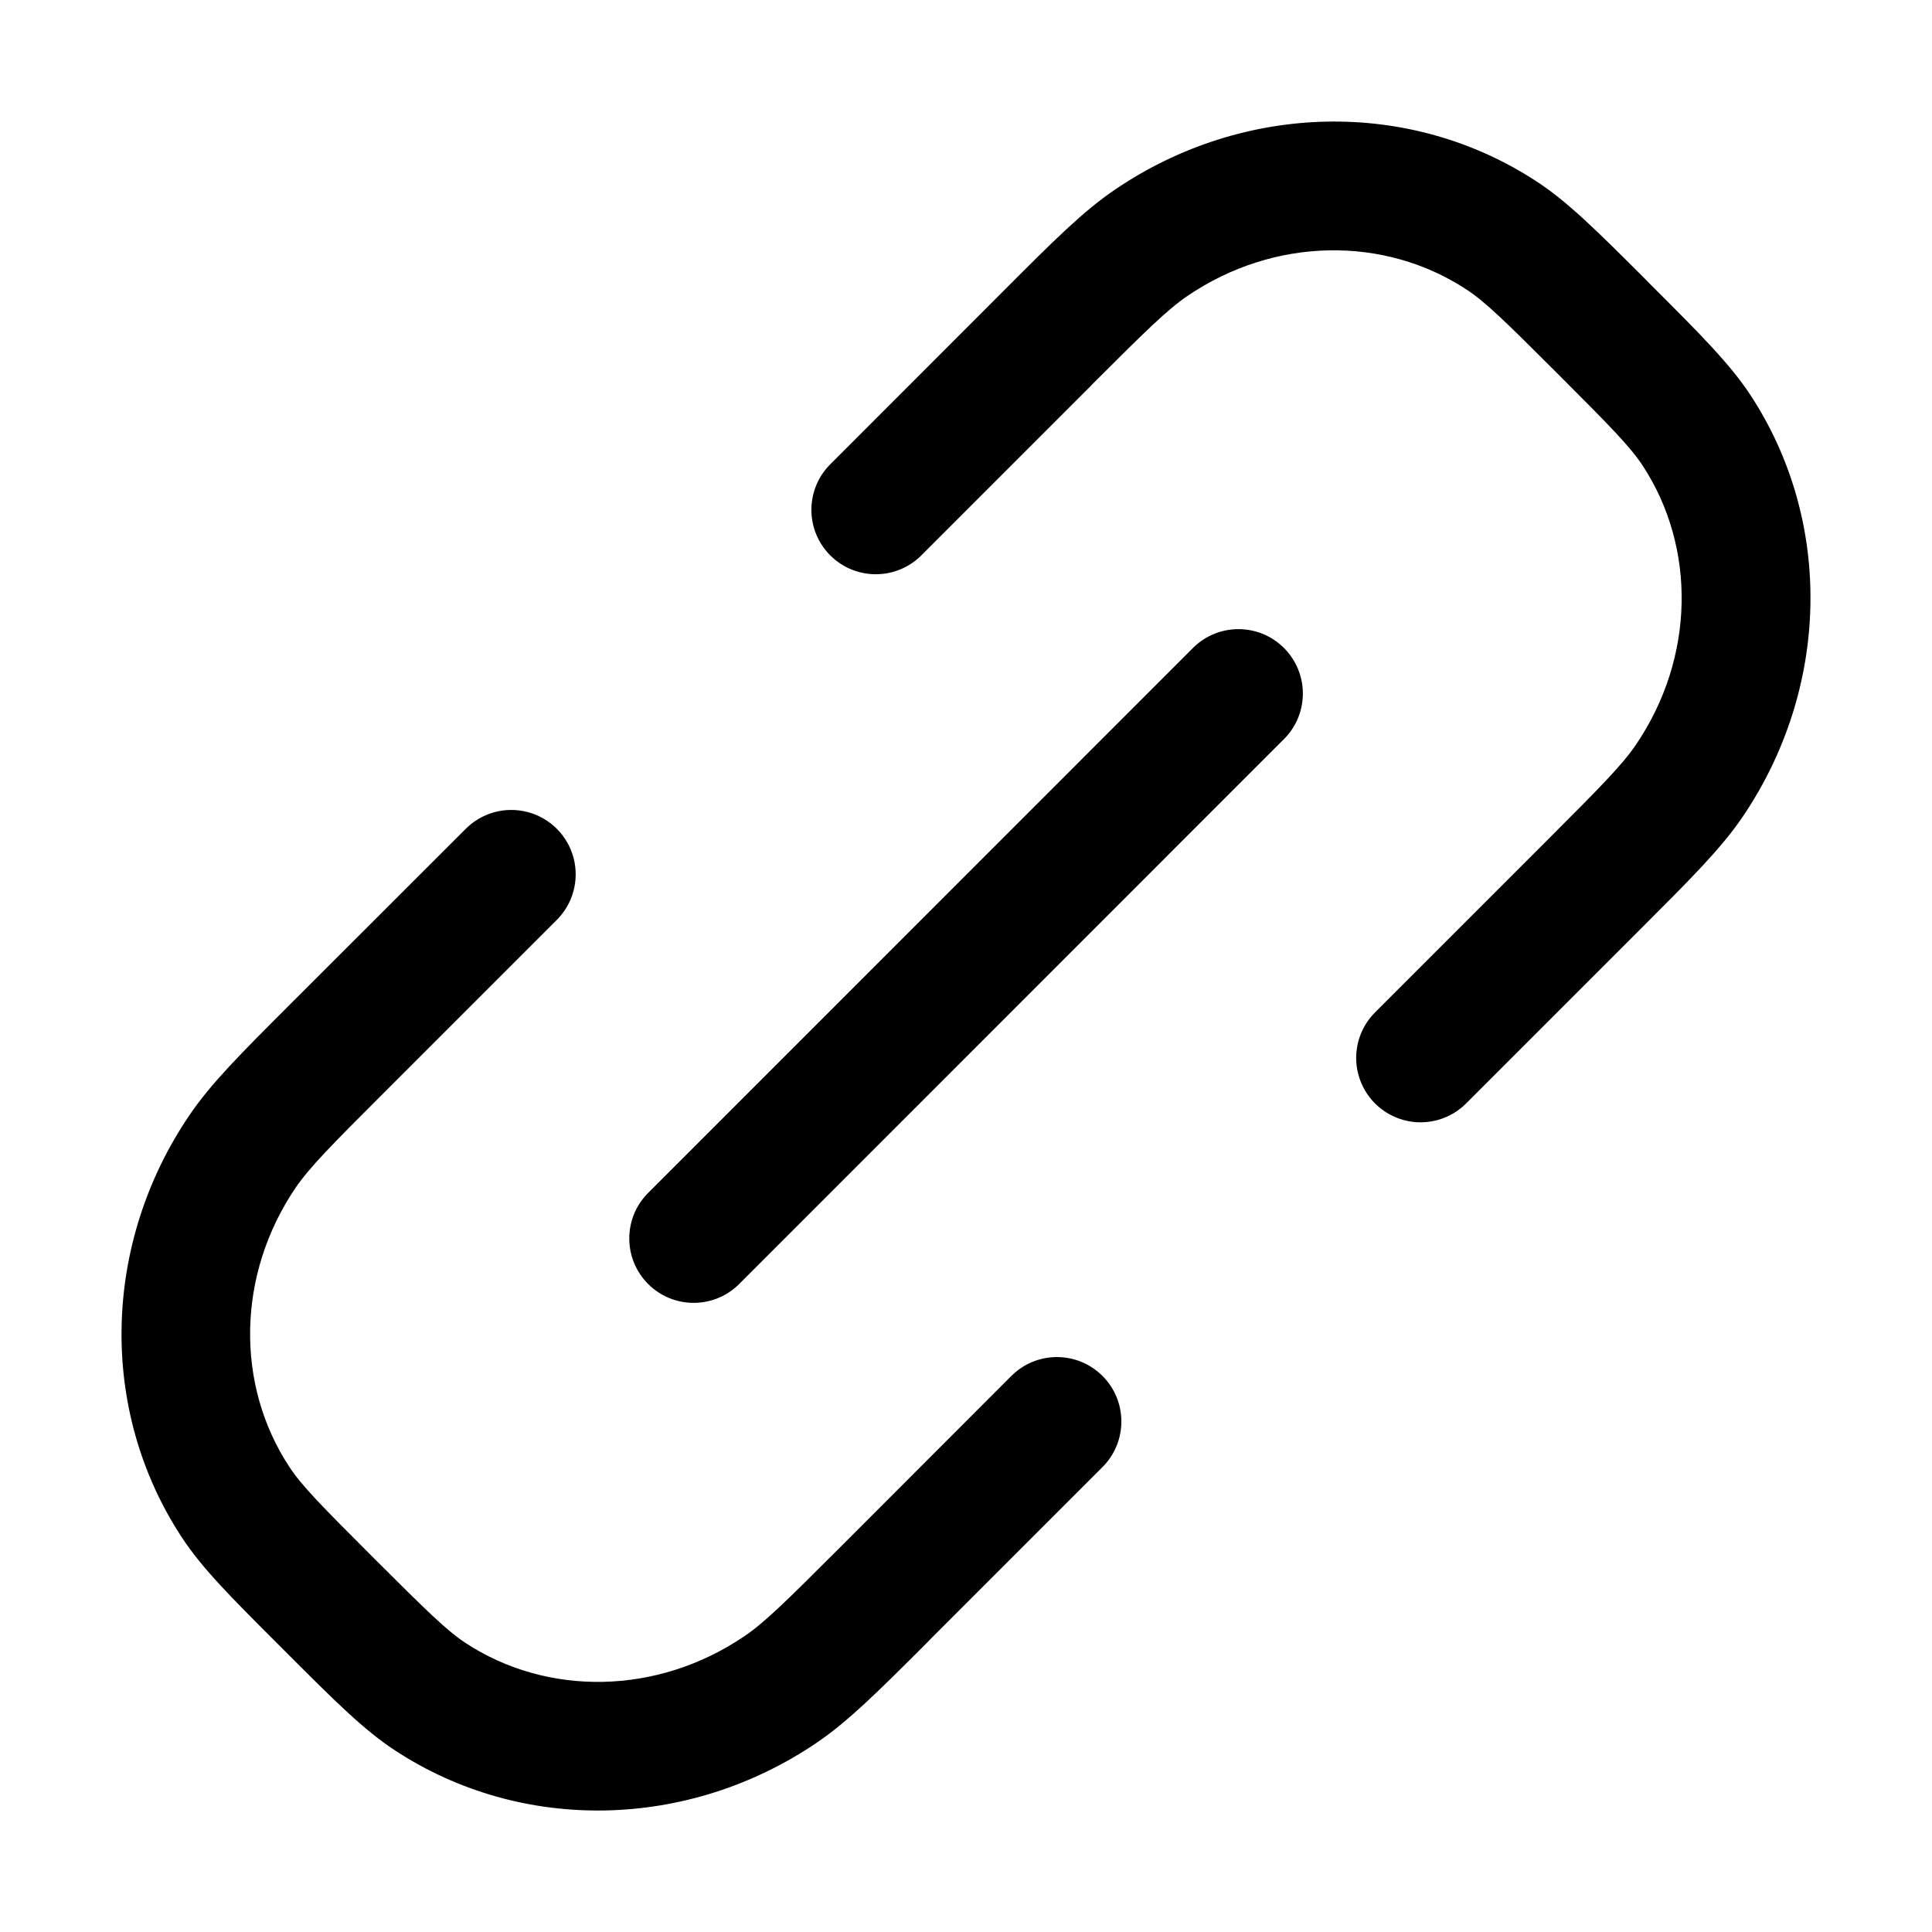
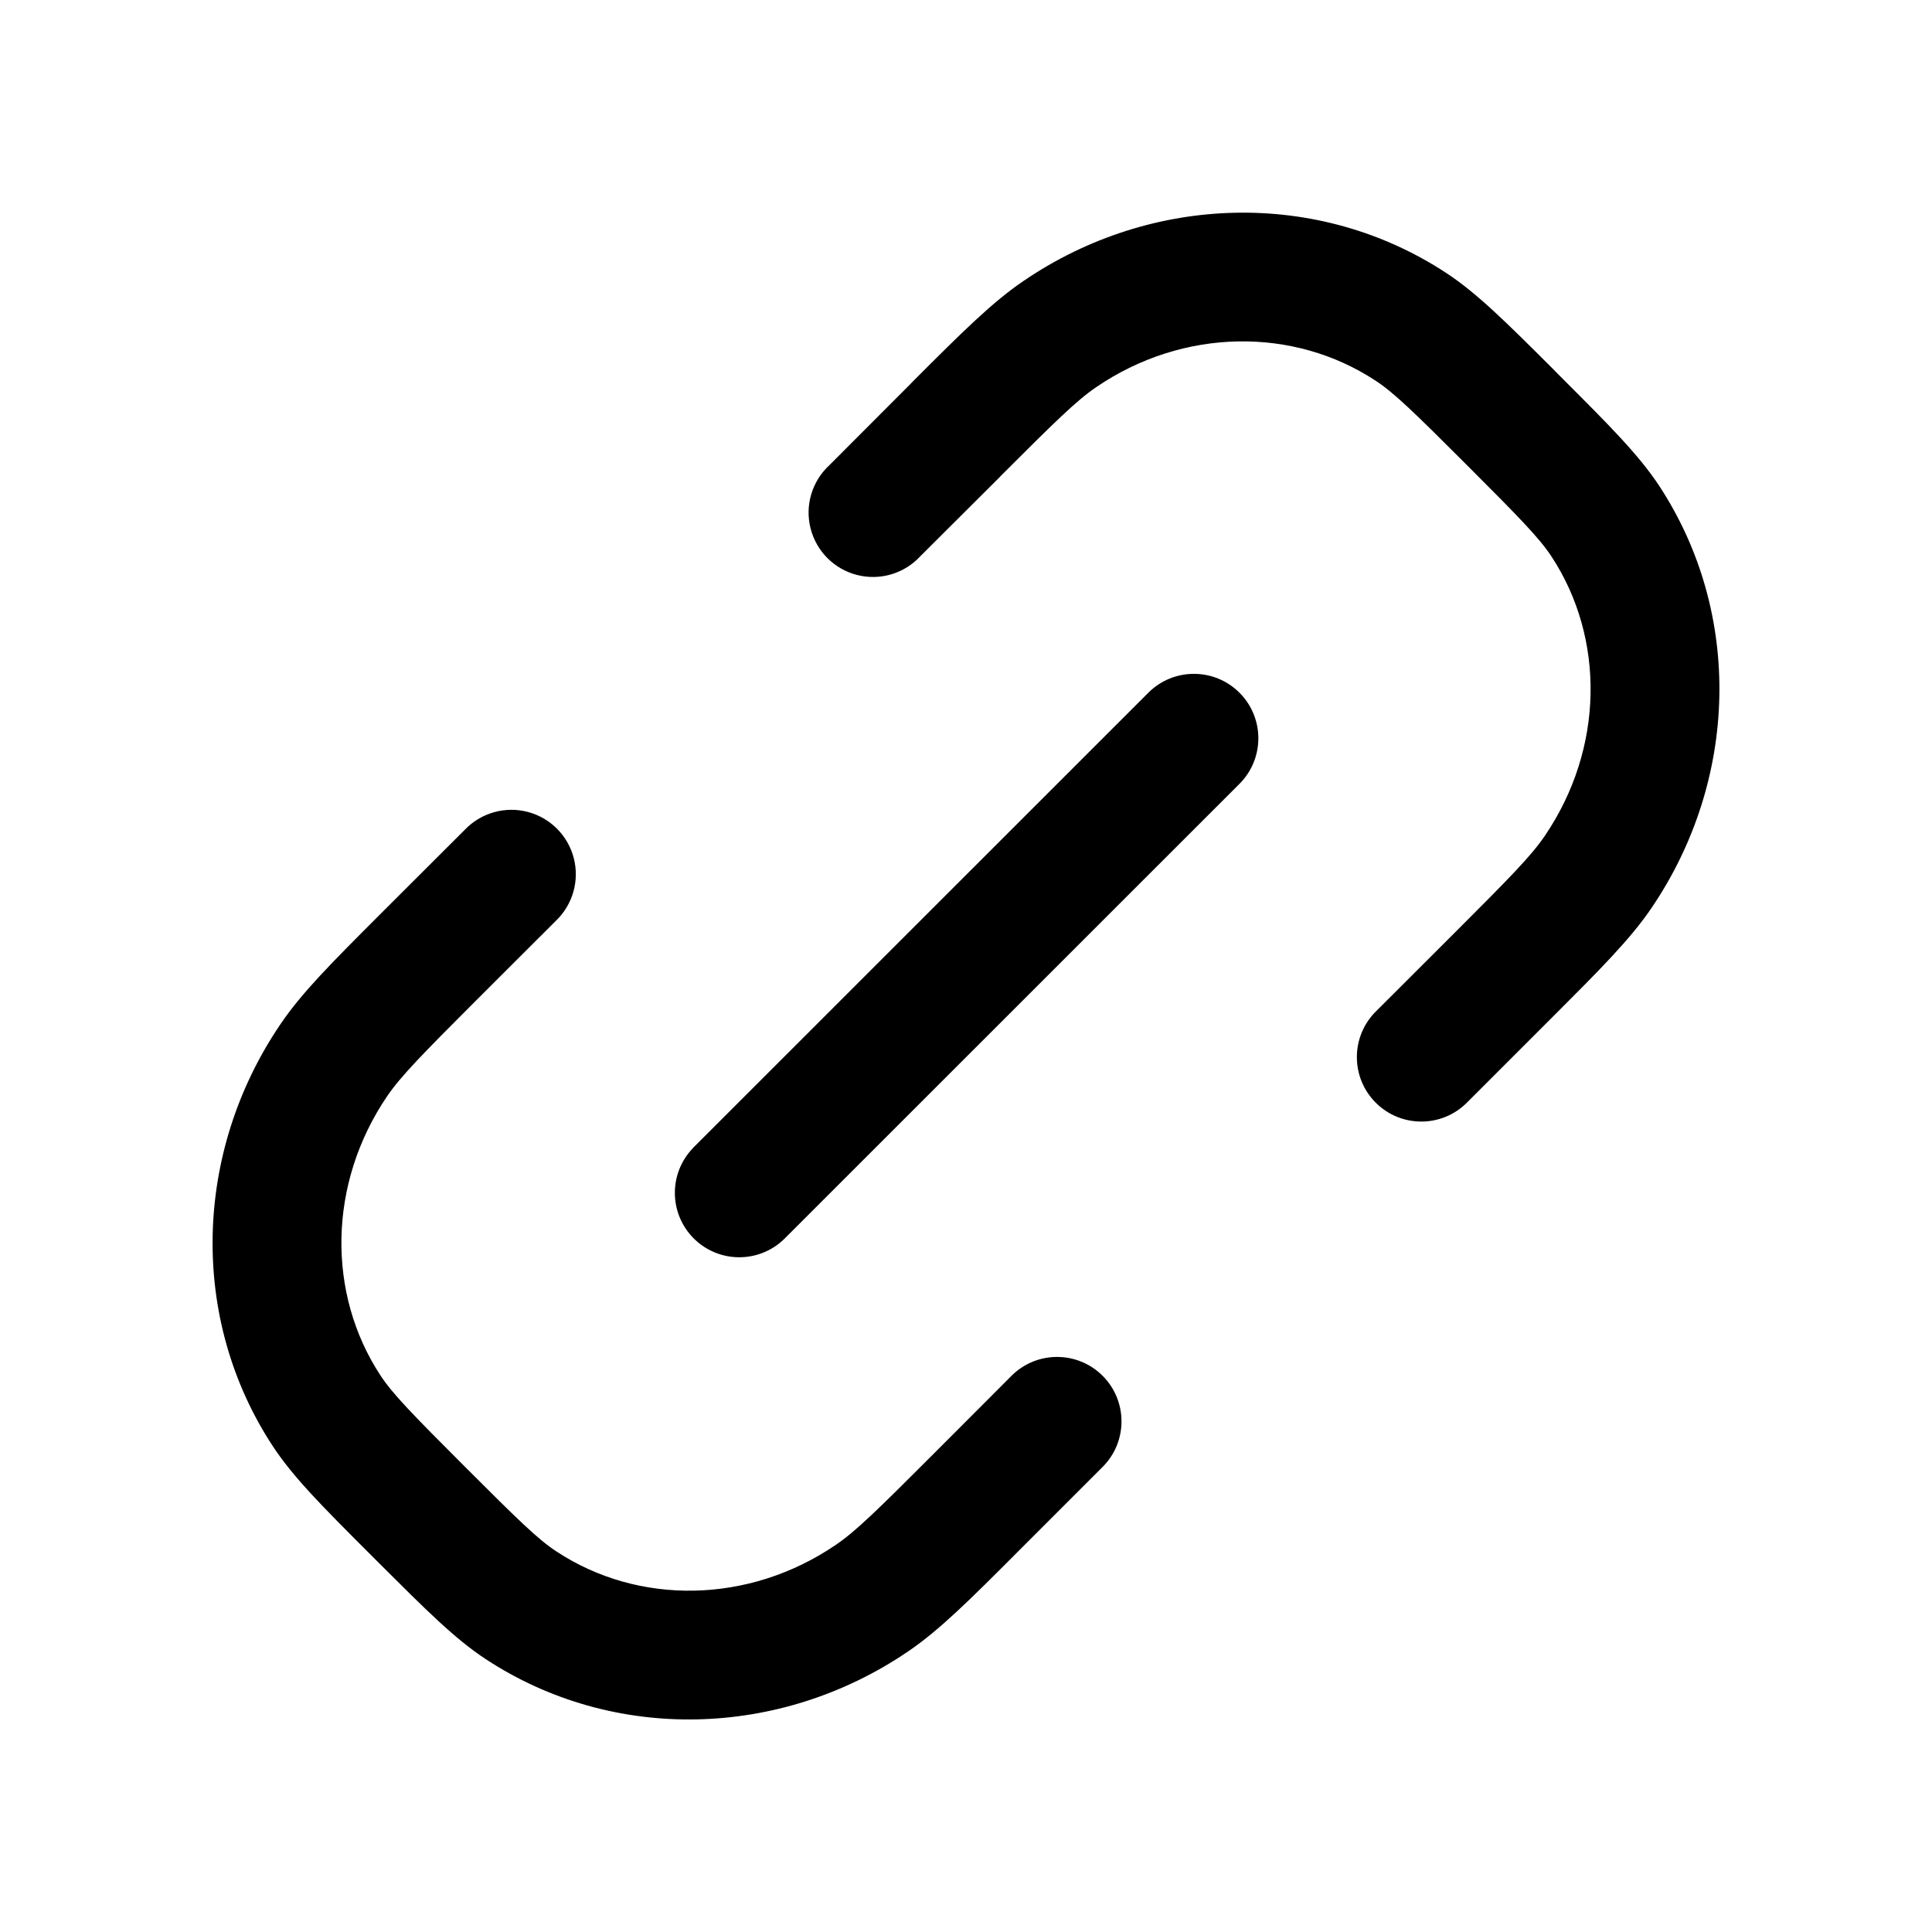
<svg xmlns="http://www.w3.org/2000/svg" width="15" height="15" fill="none">
-   <path fill-rule="evenodd" clip-rule="evenodd" d="M2.285 7.765l-.043.043c-.37.37-.606.606-.771.85-.675.993-.71 2.287-.06 3.277.158.242.39.473.741.824l.045.045.044.044c.352.352.583.583.824.741.99.65 2.284.616 3.278-.06.243-.165.48-.401.849-.77l.043-.044L8.56 11.39a.5.5 0 10-.708-.707l-1.325 1.326c-.427.427-.593.59-.747.694-.677.46-1.532.469-2.167.052-.144-.095-.298-.246-.71-.657-.412-.412-.563-.566-.657-.71-.418-.636-.409-1.491.05-2.168.106-.154.268-.32.695-.746l1.326-1.326a.5.5 0 10-.707-.707L2.285 7.765zm6.187-4.773c.427-.427.593-.589.747-.694.676-.46 1.532-.468 2.167-.05.144.094.298.244.71.656.412.412.562.566.657.71.417.636.408 1.49-.051 2.167-.105.155-.267.32-.694.747l-1.326 1.326a.5.5 0 10.707.707l1.326-1.326.043-.043c.37-.37.606-.606.771-.849.675-.994.71-2.288.06-3.278-.159-.241-.39-.472-.741-.823l-.045-.045-.044-.045c-.352-.351-.583-.582-.824-.74-.99-.651-2.284-.616-3.278.06-.243.164-.48.4-.849.77l-.043.043L6.44 3.611a.5.5 0 00.707.707l1.326-1.326zM5.026 9.268a.5.5 0 00.707.707l4.242-4.243a.5.5 0 00-.707-.707L5.026 9.268z" fill="currentColor" />
+   <path fill-rule="evenodd" clip-rule="evenodd" d="M2.992 7.058l-.043.043c-.37.37-.606.606-.771.85-.675.993-.71 2.287-.06 3.277.159.242.39.473.741.824l.045.045.044.044c.352.351.583.583.824.741.99.65 2.284.616 3.278-.06.243-.165.48-.401.849-.771l.043-.043.619-.619a.5.5 0 10-.708-.707l-.618.619c-.427.427-.593.59-.747.694-.676.46-1.532.469-2.167.051-.144-.094-.298-.245-.71-.657-.412-.412-.562-.566-.657-.71-.417-.635-.408-1.49.051-2.167.105-.154.267-.32.694-.747l.619-.618a.5.5 0 10-.707-.707l-.619.618zM7.765 3.7c.427-.427.593-.59.747-.695.676-.46 1.531-.468 2.167-.05.144.094.298.244.71.656.412.412.562.566.657.71.417.636.408 1.49-.051 2.167-.105.155-.267.32-.694.747l-.62.619a.5.5 0 10.708.707l.619-.619.043-.043c.37-.37.606-.606.771-.849.675-.994.71-2.287.06-3.278-.159-.241-.39-.472-.741-.823l-.045-.045-.044-.045c-.352-.351-.583-.582-.824-.74-.99-.65-2.284-.616-3.278.06-.243.164-.48.4-.85.77l-.042.043-.619.62a.5.5 0 10.707.706l.62-.618zM5.38 8.914a.5.5 0 00.707.707l3.536-3.535a.5.5 0 00-.707-.708L5.379 8.914z" fill="currentColor" />
</svg>
